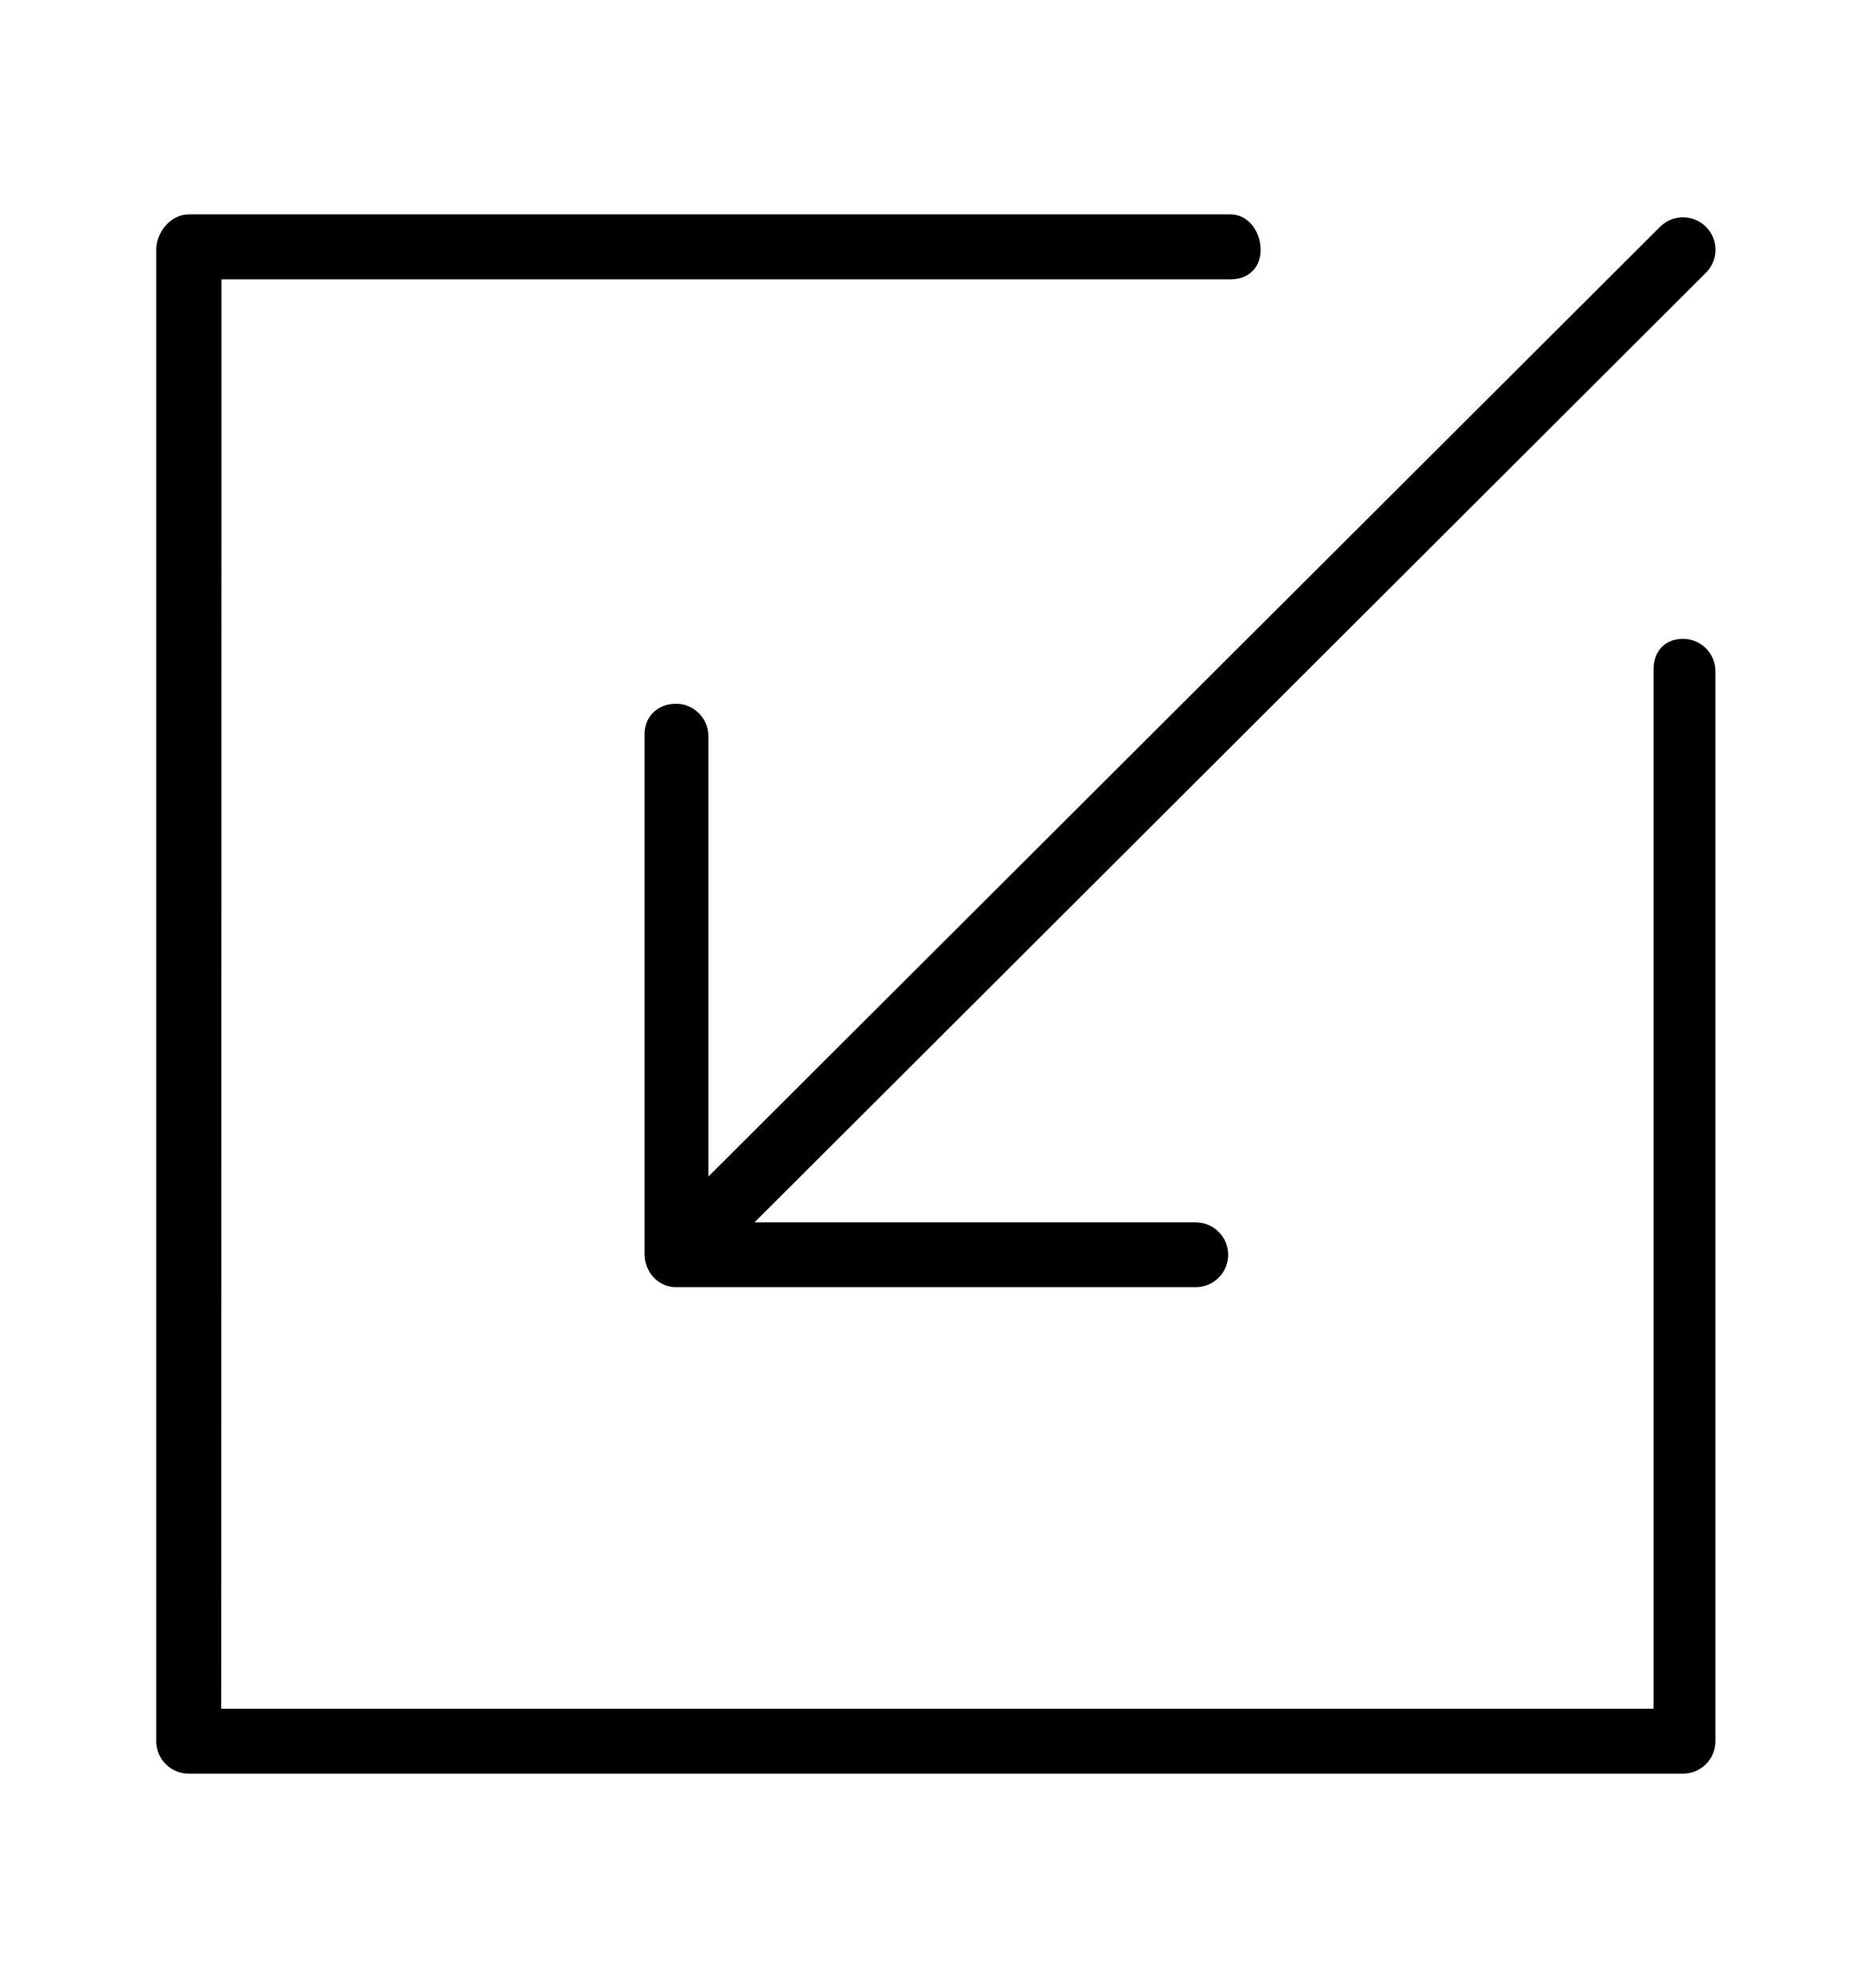
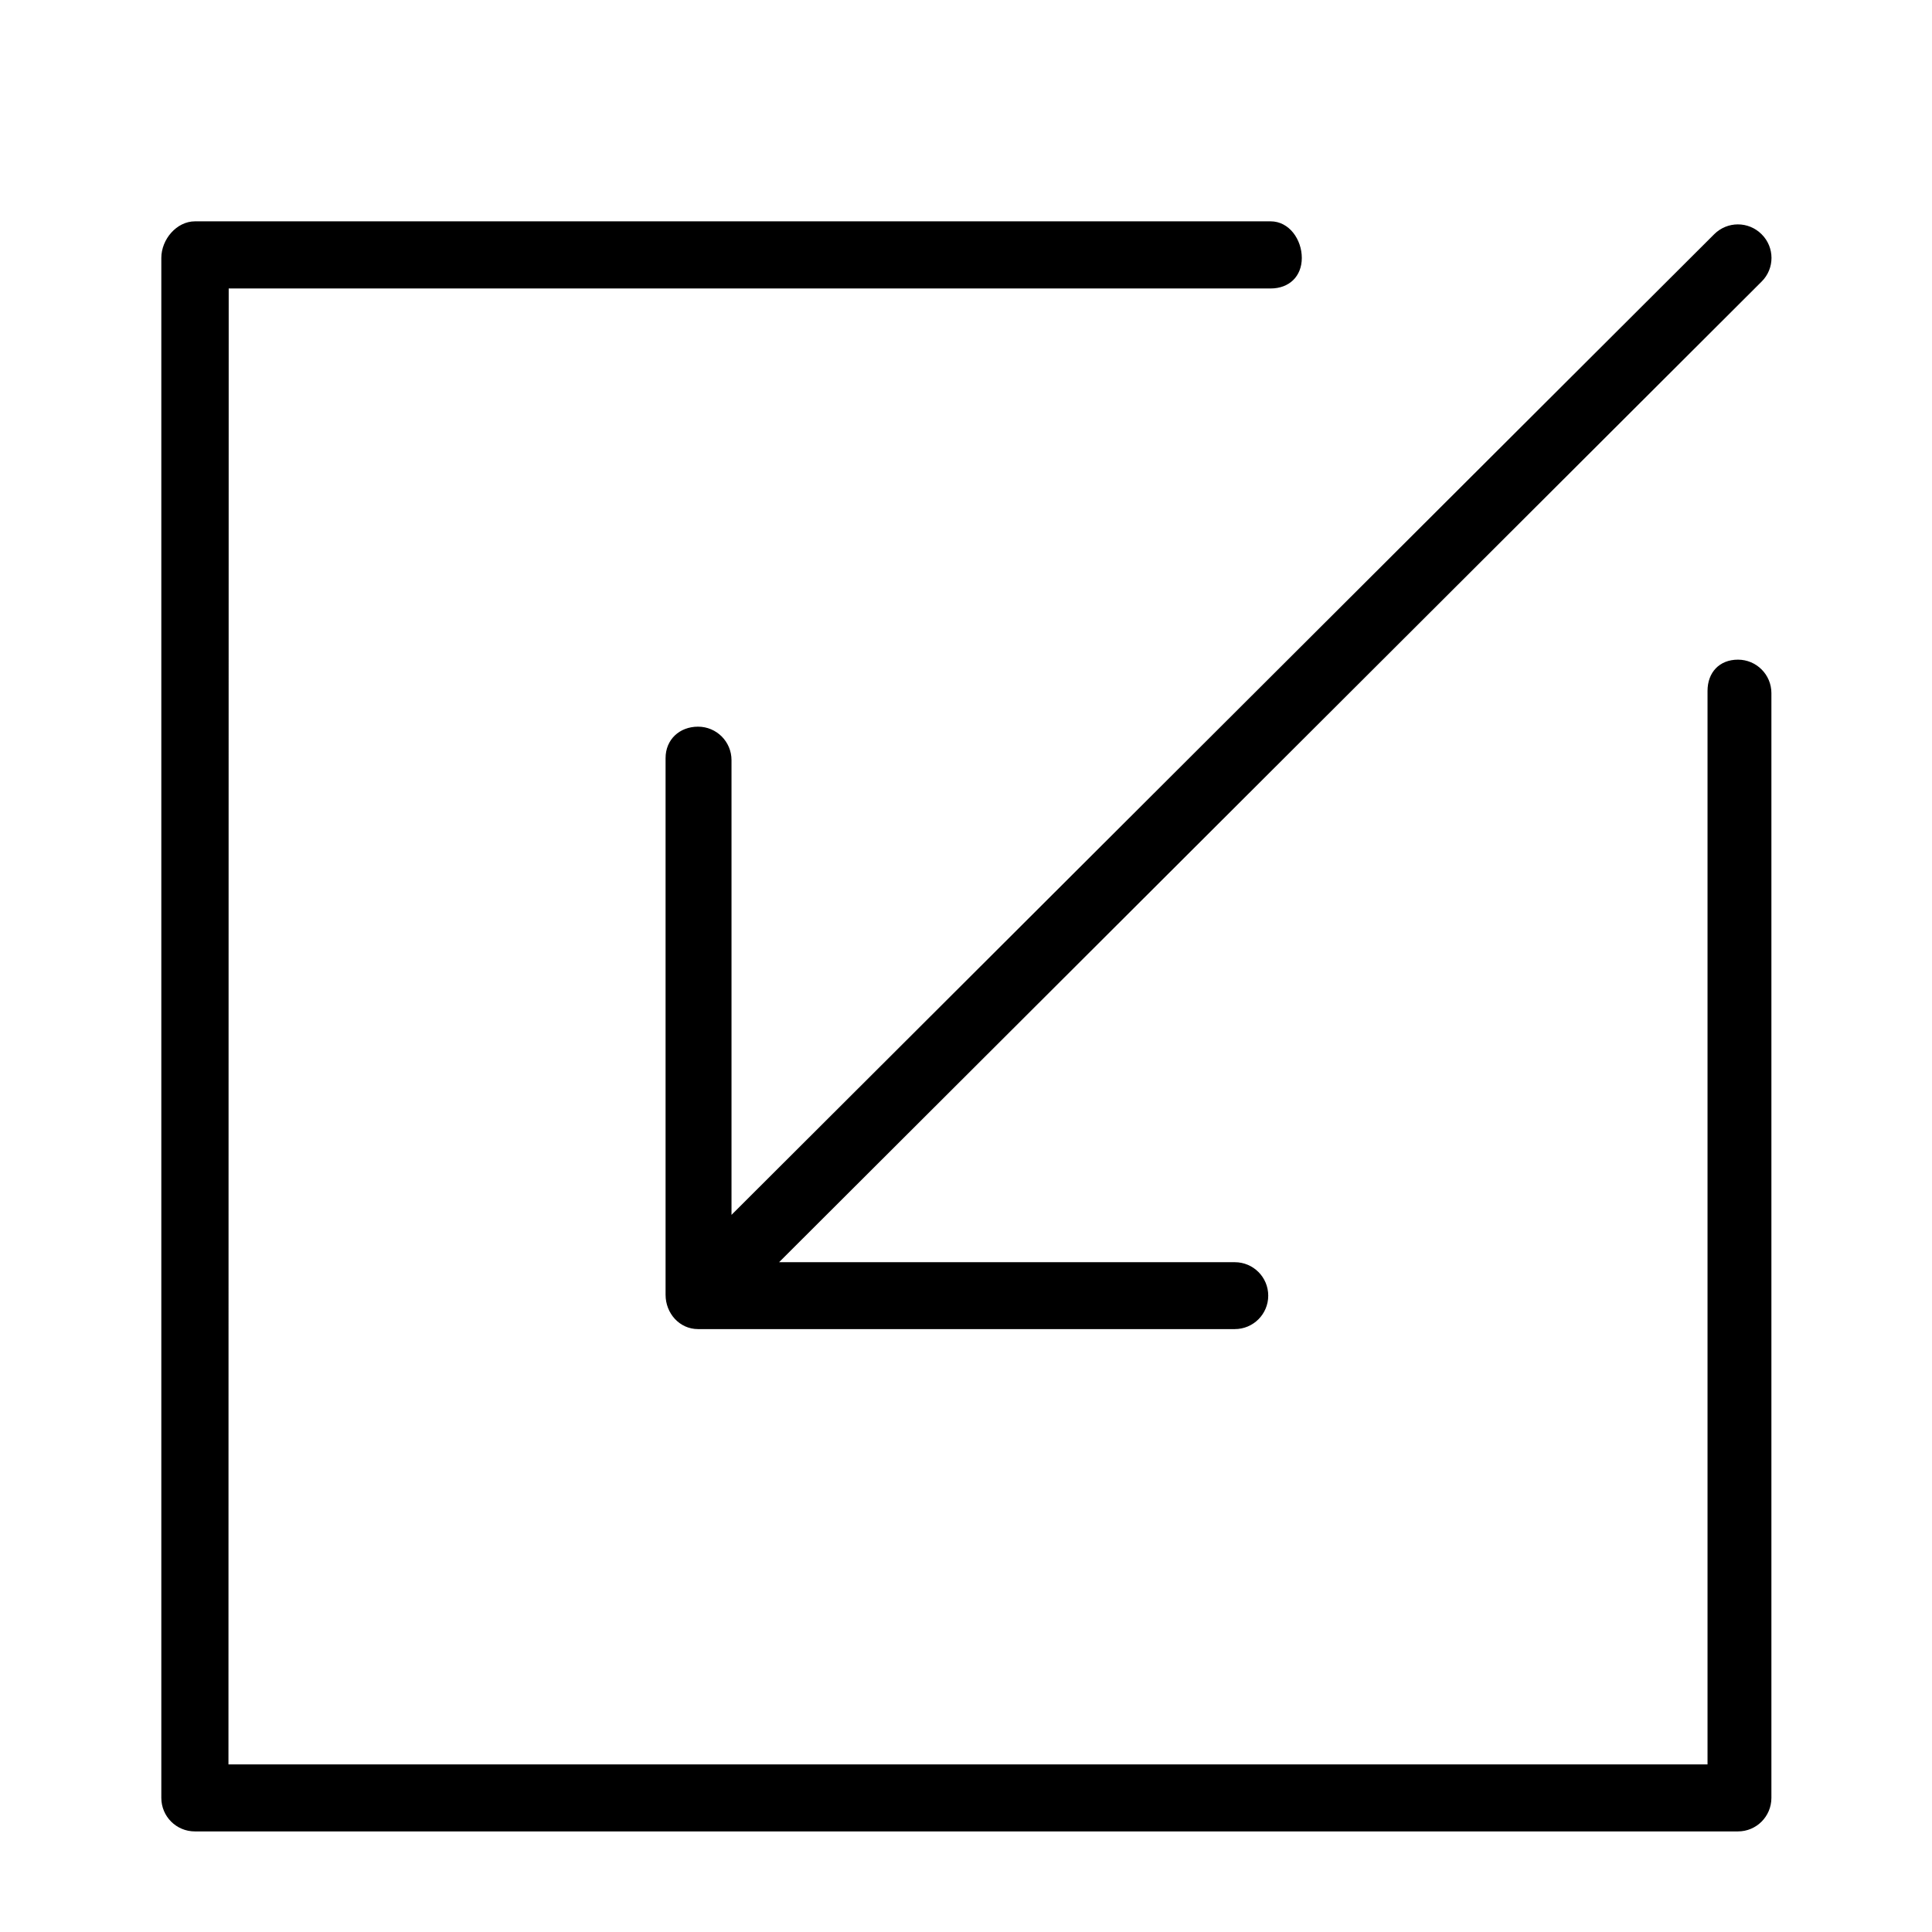
- <svg xmlns="http://www.w3.org/2000/svg" width="16" height="17" viewBox="0 0 16 17" fill="none">
+ <svg xmlns="http://www.w3.org/2000/svg" width="16" height="16" viewBox="0 0 16 16" fill="none">
  <path fill-rule="evenodd" clip-rule="evenodd" d="M14.589 2.332L6.452 10.453H10.226C10.379 10.453 10.503 10.577 10.503 10.73C10.503 10.883 10.379 11.007 10.226 11.007H5.781C5.627 11.007 5.512 10.876 5.512 10.723V6.278C5.512 6.125 5.627 6.018 5.781 6.018C5.934 6.018 6.058 6.142 6.058 6.295V10.061L14.196 1.94C14.305 1.831 14.48 1.831 14.589 1.94C14.698 2.048 14.698 2.224 14.589 2.332ZM10.523 2.389H1.894L1.892 14.612L14.141 14.612V5.722C14.141 5.569 14.239 5.463 14.393 5.463C14.546 5.463 14.67 5.587 14.67 5.74V14.889C14.67 15.043 14.546 15.167 14.393 15.167H1.614C1.46 15.167 1.336 15.043 1.336 14.889V2.136C1.336 1.983 1.462 1.833 1.615 1.833H10.523C10.676 1.833 10.781 1.983 10.781 2.136C10.781 2.289 10.676 2.389 10.523 2.389Z" fill="currentColor" />
</svg>
